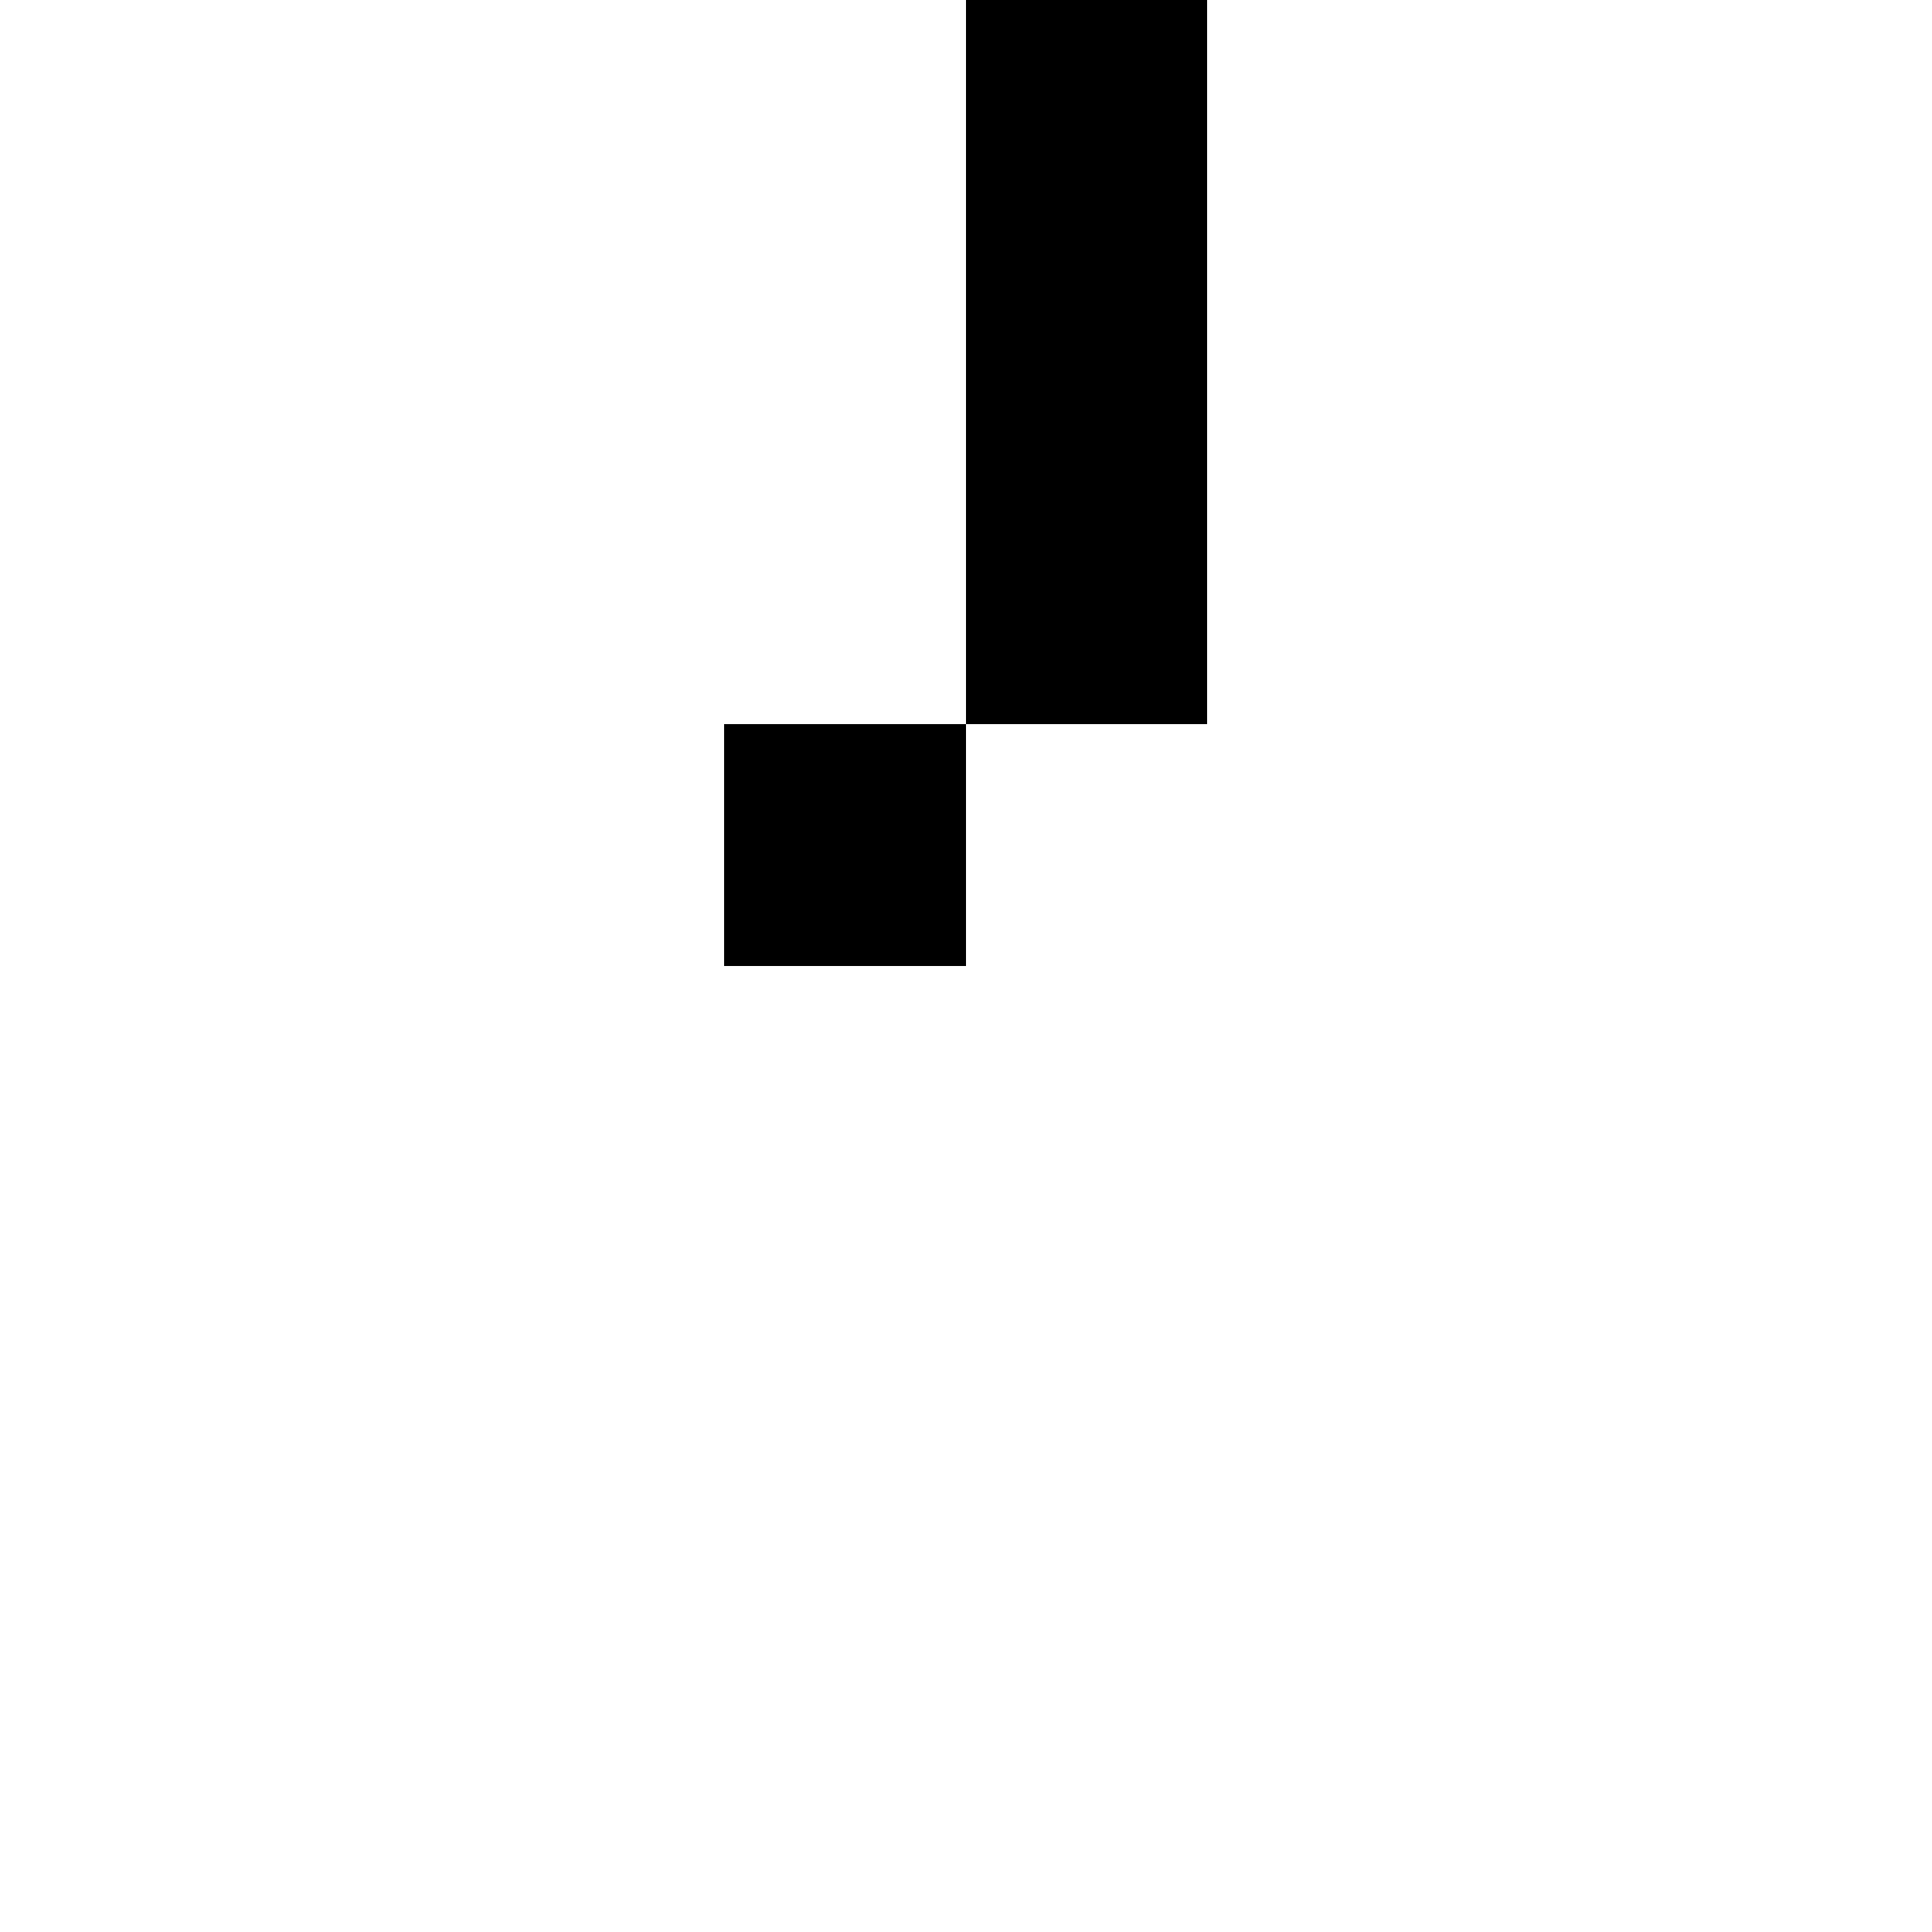
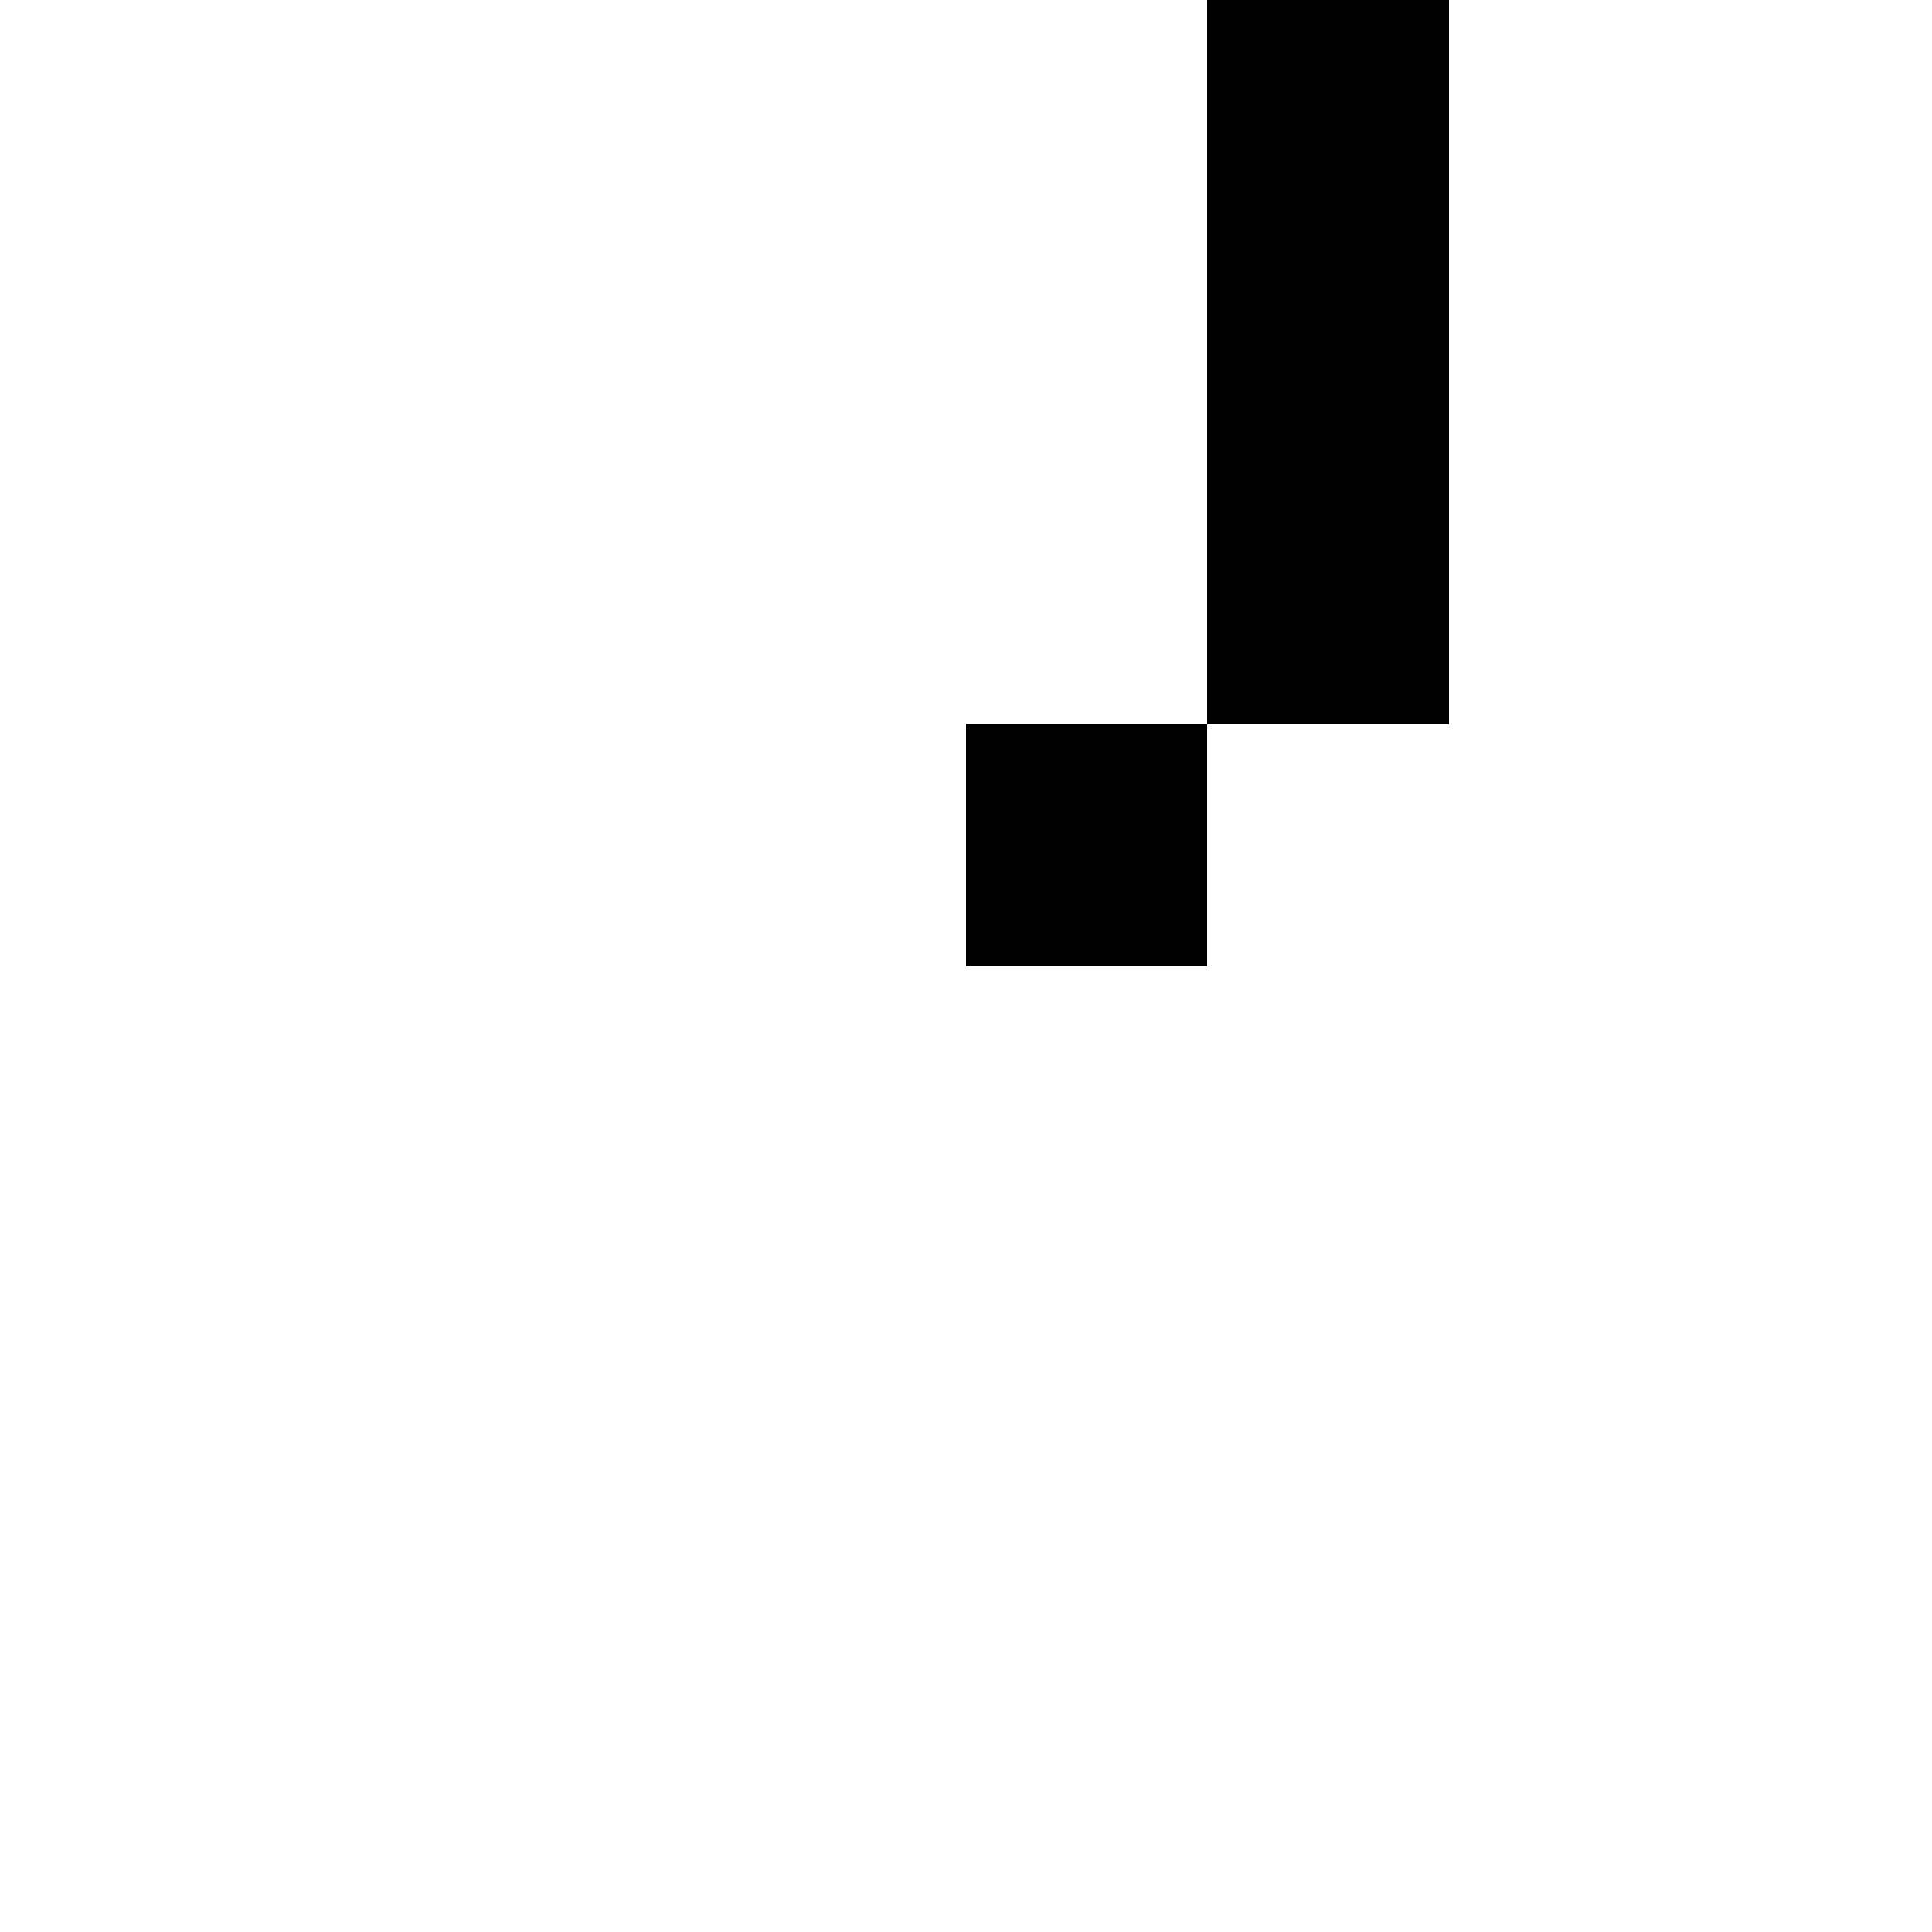
<svg xmlns="http://www.w3.org/2000/svg" baseProfile="full" height="32px" version="1.1" width="32px">
  <defs />
  <rect fill="rgb(255,255,255)" height="4px" shape-rendering="crispEdges" width="4px" x="8px" y="0px" />
  <rect fill="rgb(255,255,255)" height="4px" shape-rendering="crispEdges" width="4px" x="8px" y="4px" />
  <rect fill="rgb(255,255,255)" height="4px" shape-rendering="crispEdges" width="4px" x="8px" y="12px" />
  <rect fill="rgb(255,255,255)" height="4px" shape-rendering="crispEdges" width="4px" x="12px" y="0px" />
  <rect fill="rgb(255,255,255)" height="4px" shape-rendering="crispEdges" width="4px" x="12px" y="4px" />
  <rect fill="rgb(255,255,255)" height="4px" shape-rendering="crispEdges" width="4px" x="12px" y="8px" />
-   <rect fill="rgb(0,0,0)" height="4px" shape-rendering="crispEdges" width="4px" x="12px" y="12px" />
-   <rect fill="rgb(0,0,0)" height="4px" shape-rendering="crispEdges" width="4px" x="16px" y="0px" />
-   <rect fill="rgb(0,0,0)" height="4px" shape-rendering="crispEdges" width="4px" x="16px" y="4px" />
-   <rect fill="rgb(0,0,0)" height="4px" shape-rendering="crispEdges" width="4px" x="16px" y="8px" />
+   <rect fill="rgb(255,255,255)" height="4px" shape-rendering="crispEdges" width="4px" x="12px" y="12px" />
+   <rect fill="rgb(255,255,255)" height="4px" shape-rendering="crispEdges" width="4px" x="16px" y="0px" />
+   <rect fill="rgb(255,255,255)" height="4px" shape-rendering="crispEdges" width="4px" x="16px" y="4px" />
+   <rect fill="rgb(255,255,255)" height="4px" shape-rendering="crispEdges" width="4px" x="16px" y="8px" />
+   <rect fill="rgb(0,0,0)" height="4px" shape-rendering="crispEdges" width="4px" x="16px" y="12px" />
+   <rect fill="rgb(0,0,0)" height="4px" shape-rendering="crispEdges" width="4px" x="20px" y="0px" />
+   <rect fill="rgb(0,0,0)" height="4px" shape-rendering="crispEdges" width="4px" x="20px" y="4px" />
+   <rect fill="rgb(0,0,0)" height="4px" shape-rendering="crispEdges" width="4px" x="20px" y="8px" />
</svg>
